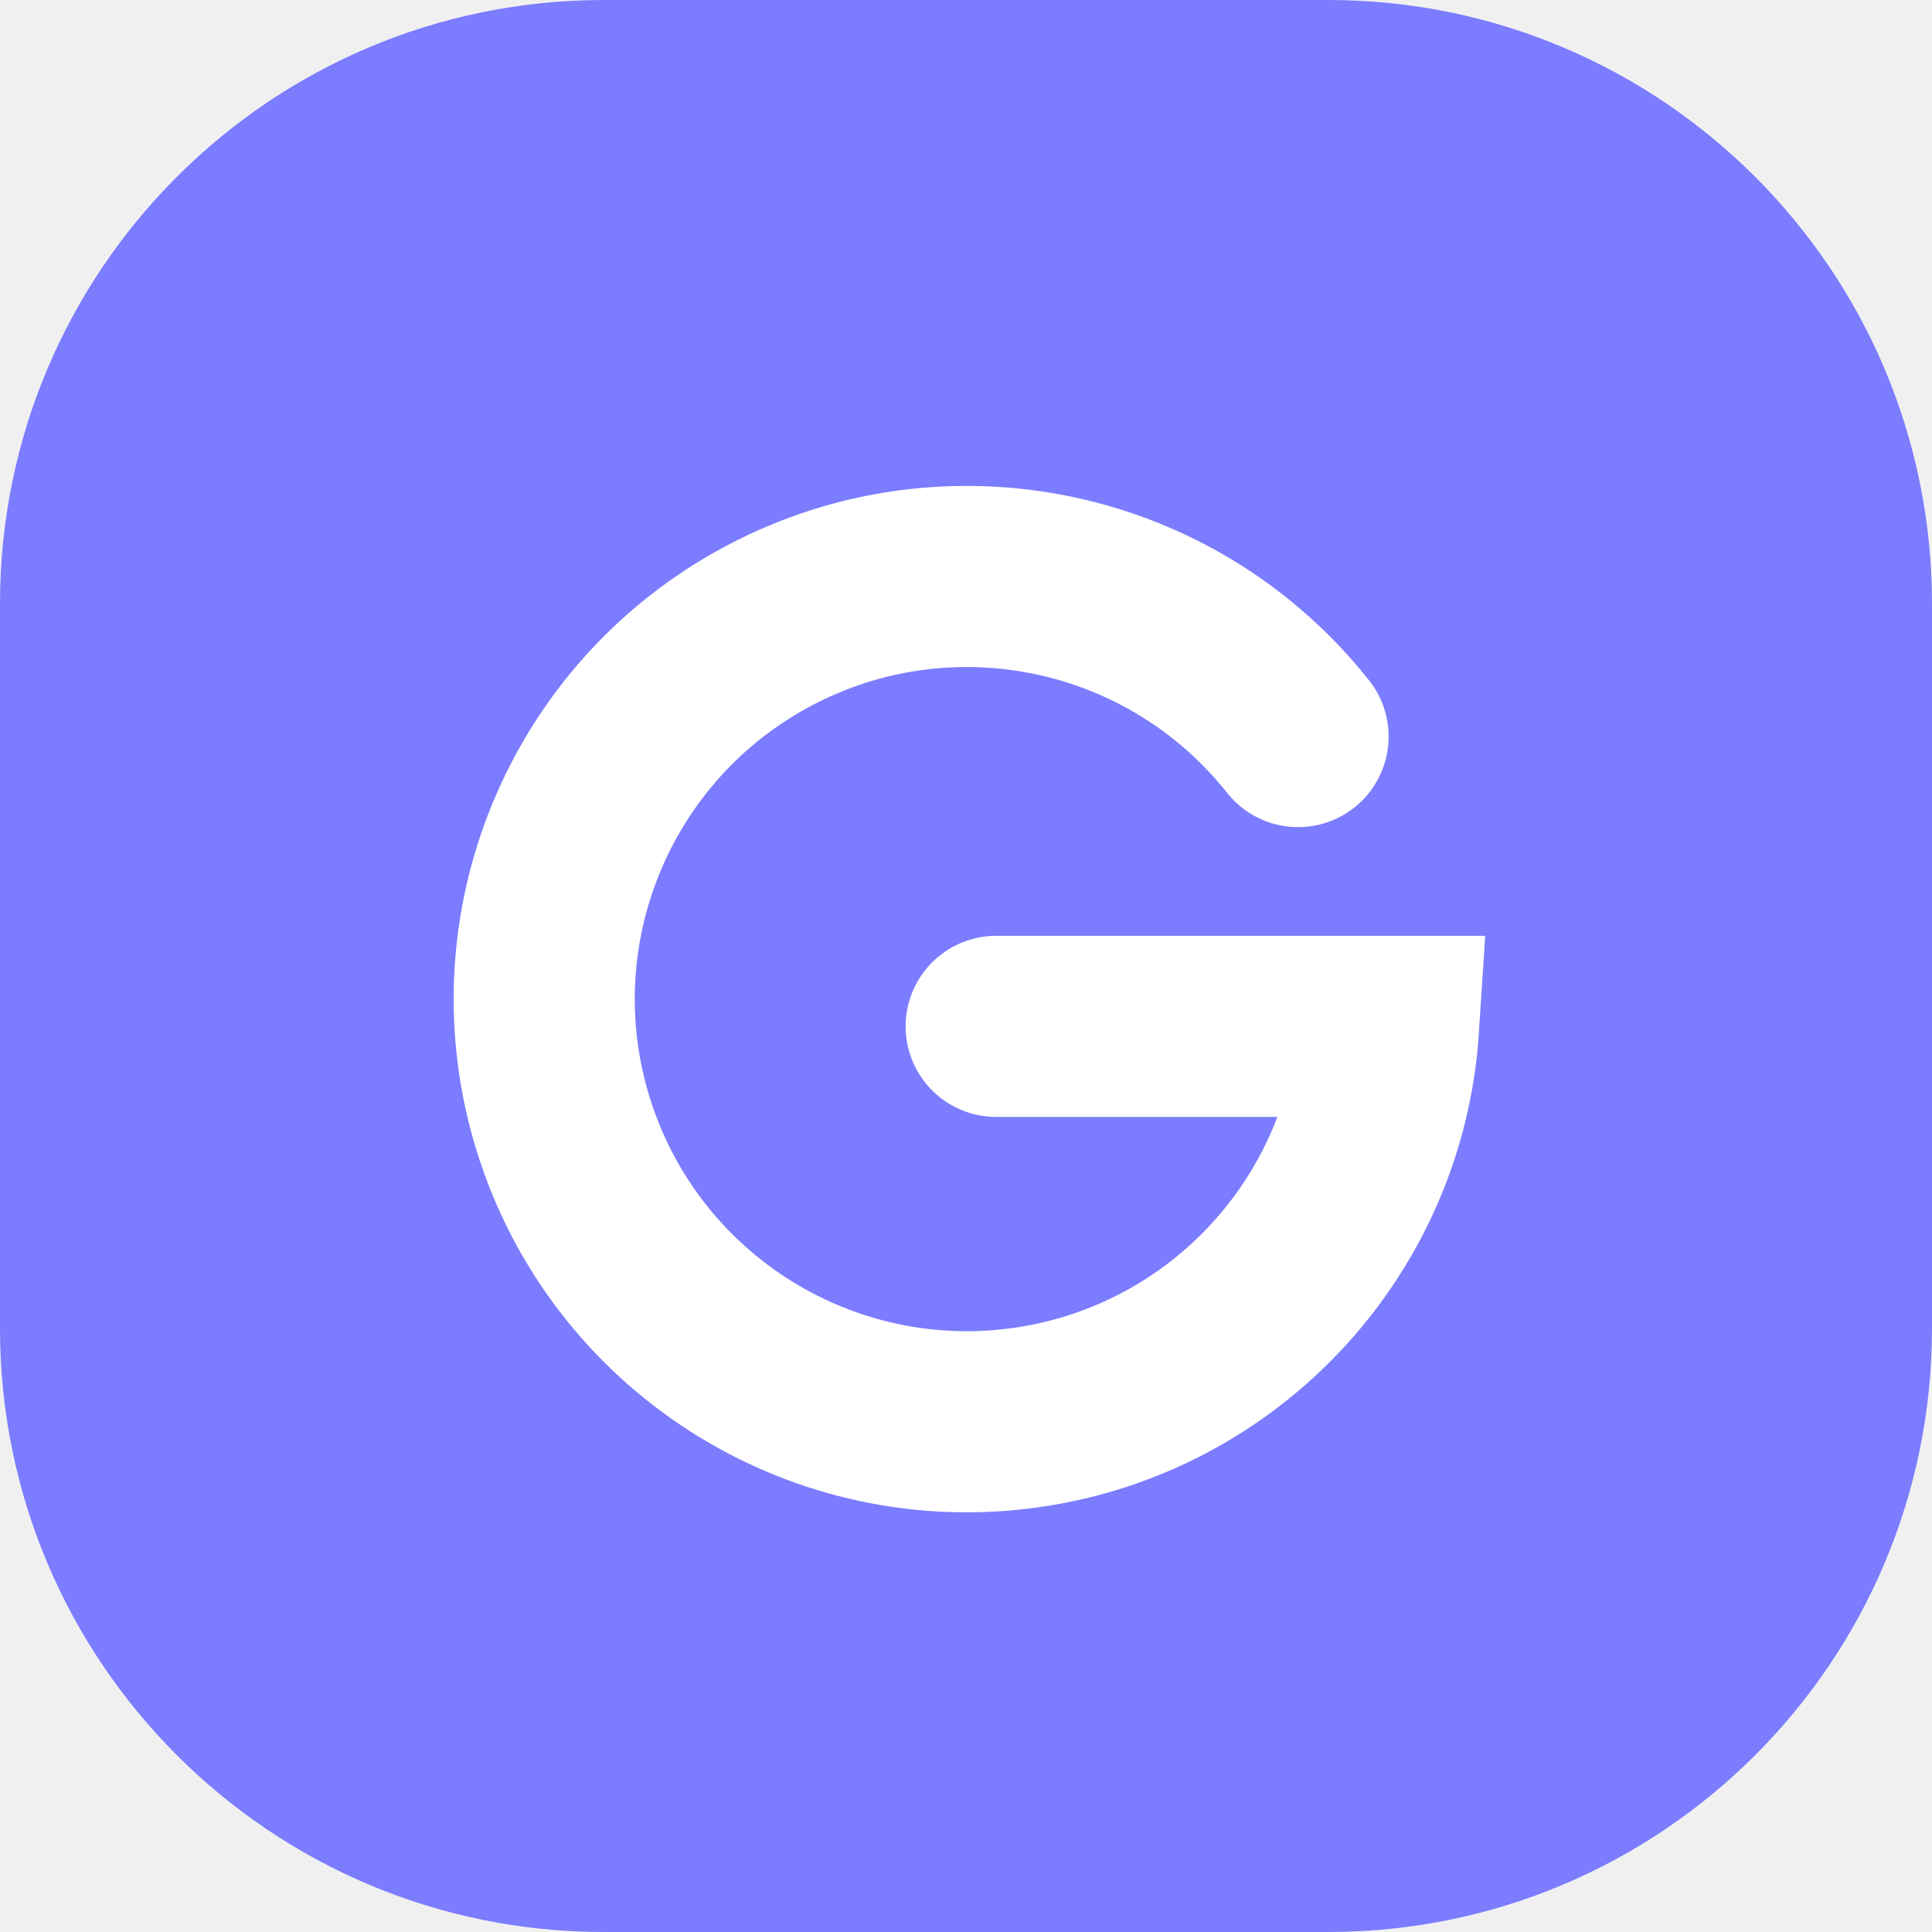
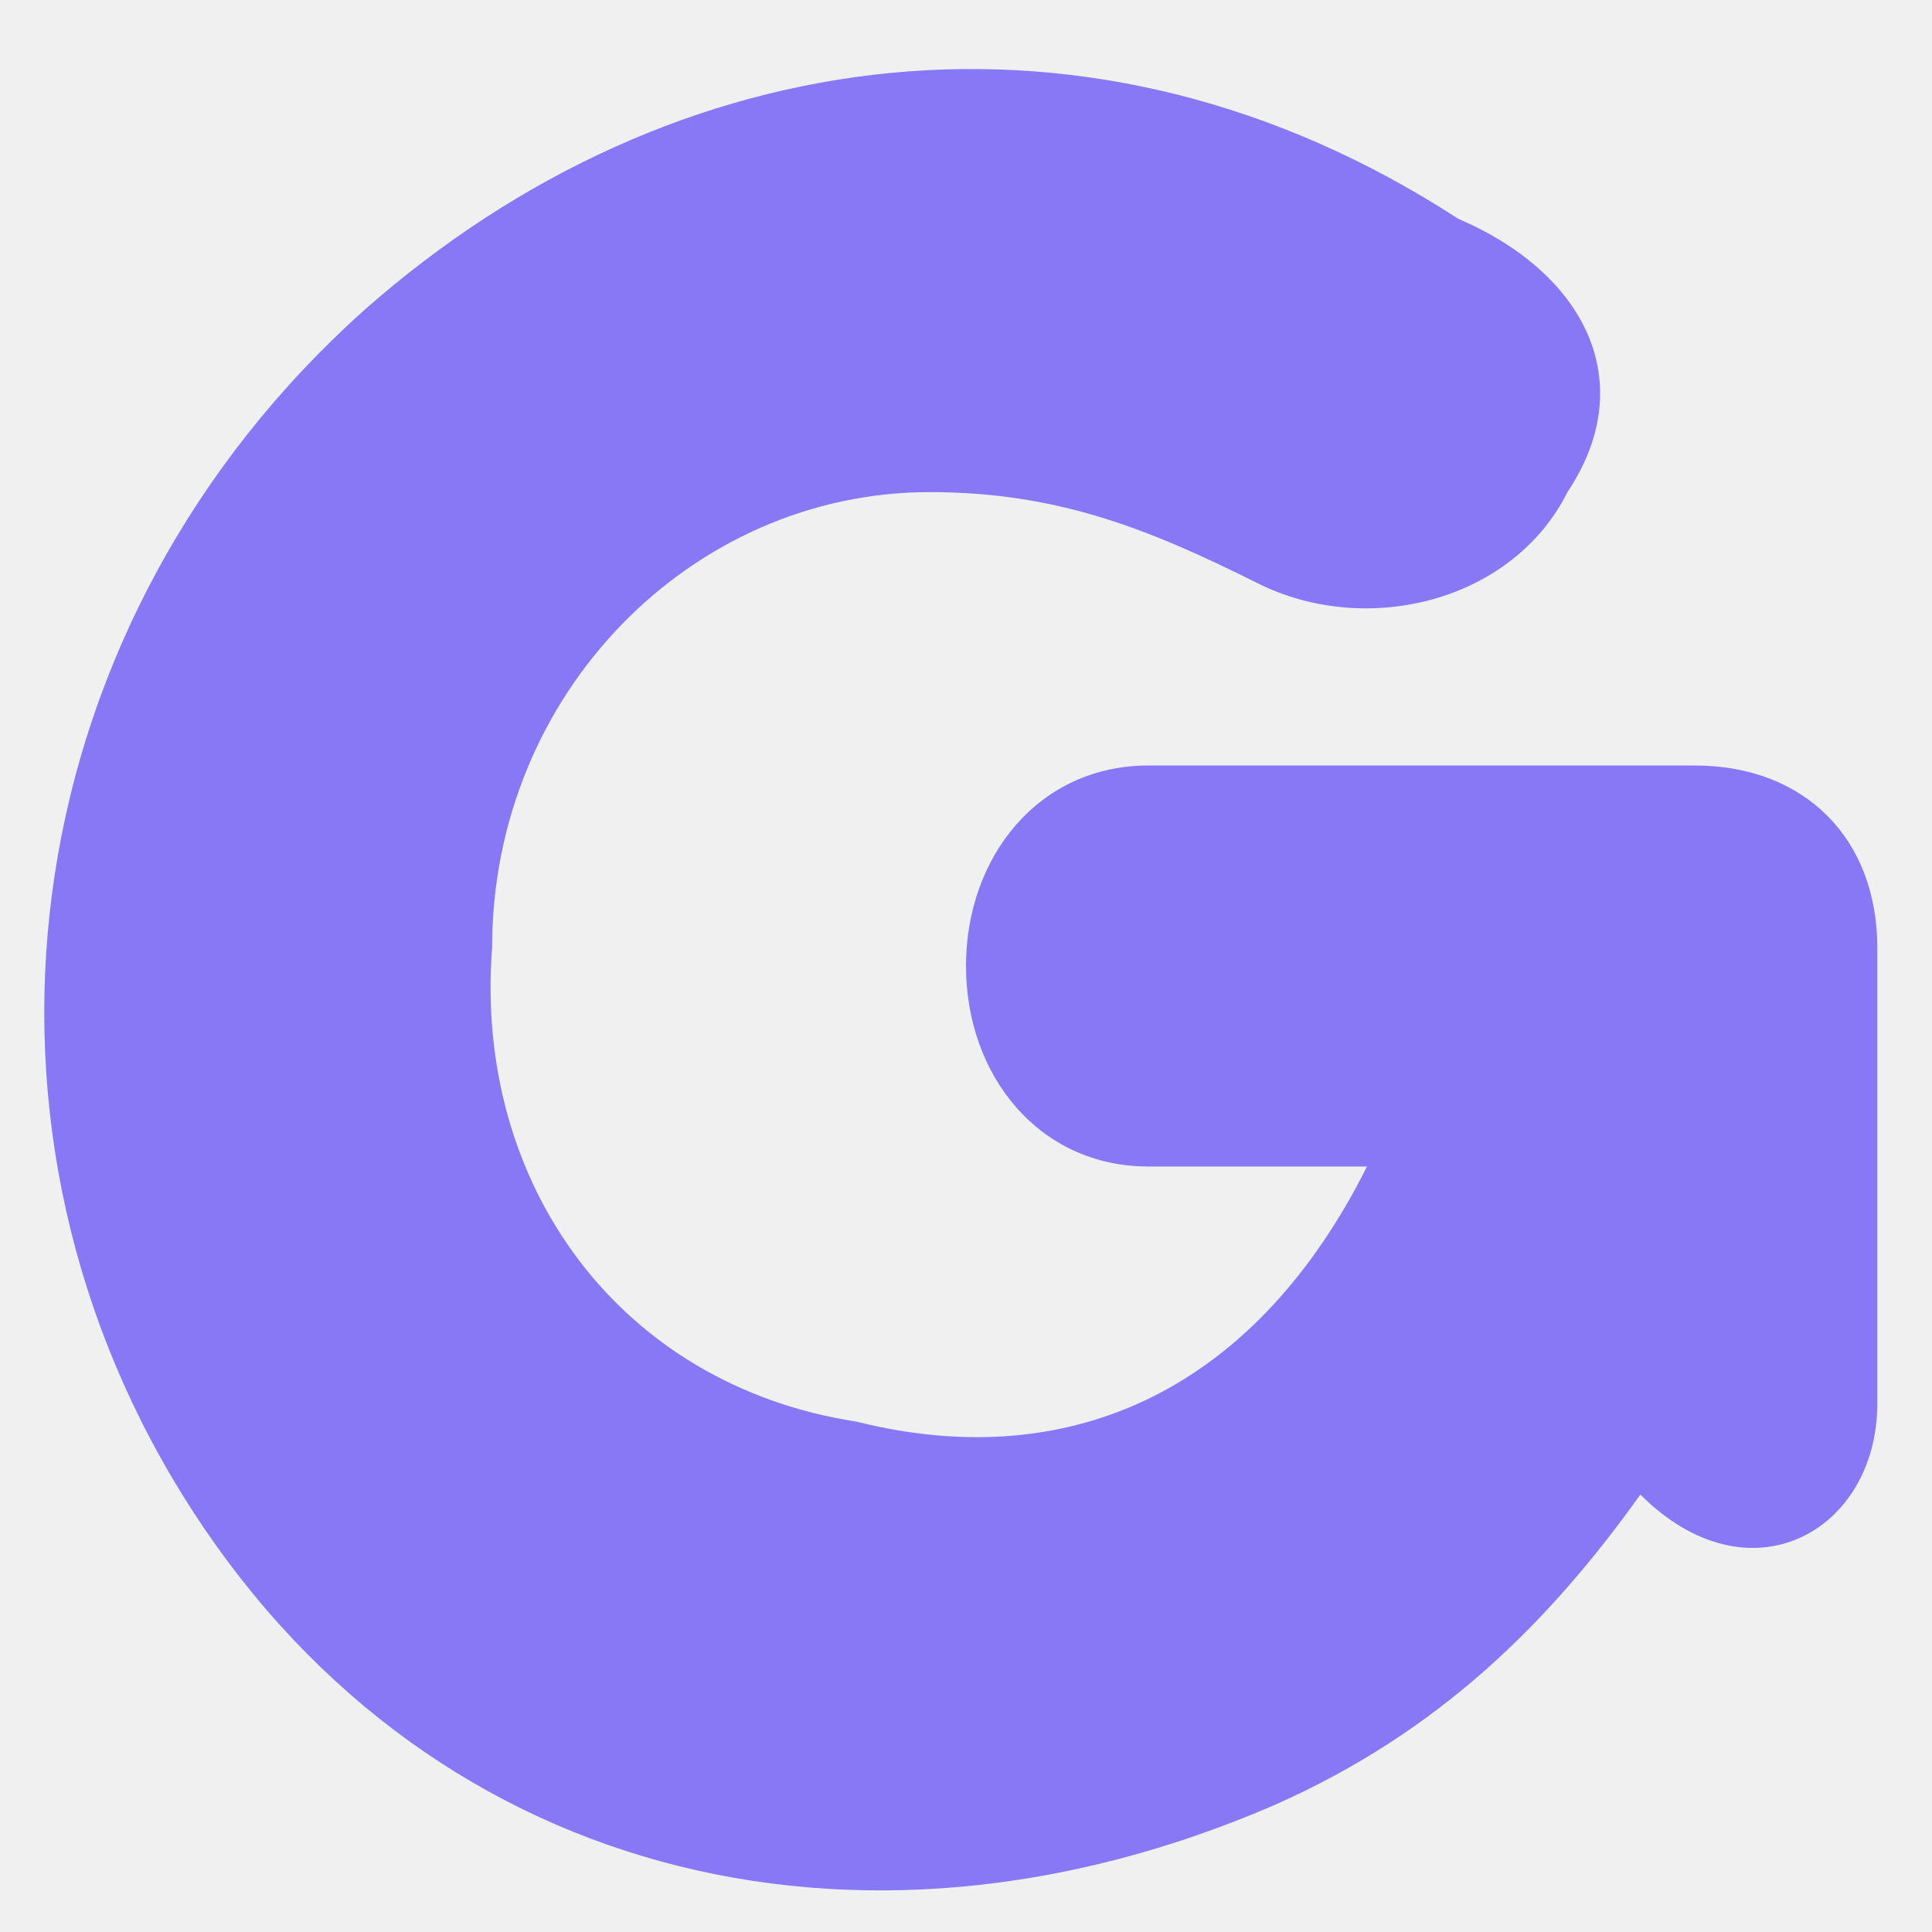
- <svg xmlns="http://www.w3.org/2000/svg" viewBox="0 0 32 32">
-   <rect width="32" height="32" rx="10" fill="#7c7cff" />
-   <path d="M21.5 12.2A7 7 0 1 0 23 17h-6.5" fill="none" stroke="#fff" stroke-width="3" stroke-linecap="round" />
+ <svg xmlns="http://www.w3.org/2000/svg" viewBox="-3 -3 106 106">
+   <path fill="#8878f5" d="M77 9C57-4 34-1 17 14C-2 31-6 58 7 79C20 100 44 106 67 96C76 92 82 86 87 79C93 85 100 81 100 74V49C100 43 96 39 90 39H60C54 39 50 44 50 50C50 56 54 61 60 61H72C66 73 56 78 44 75C31 73 23 62 24 49C24 35 35 24 48 24C55 24 60 26 66 29C72 32 80 30 83 24C87 18 84 12 77 9Z" />
</svg>
